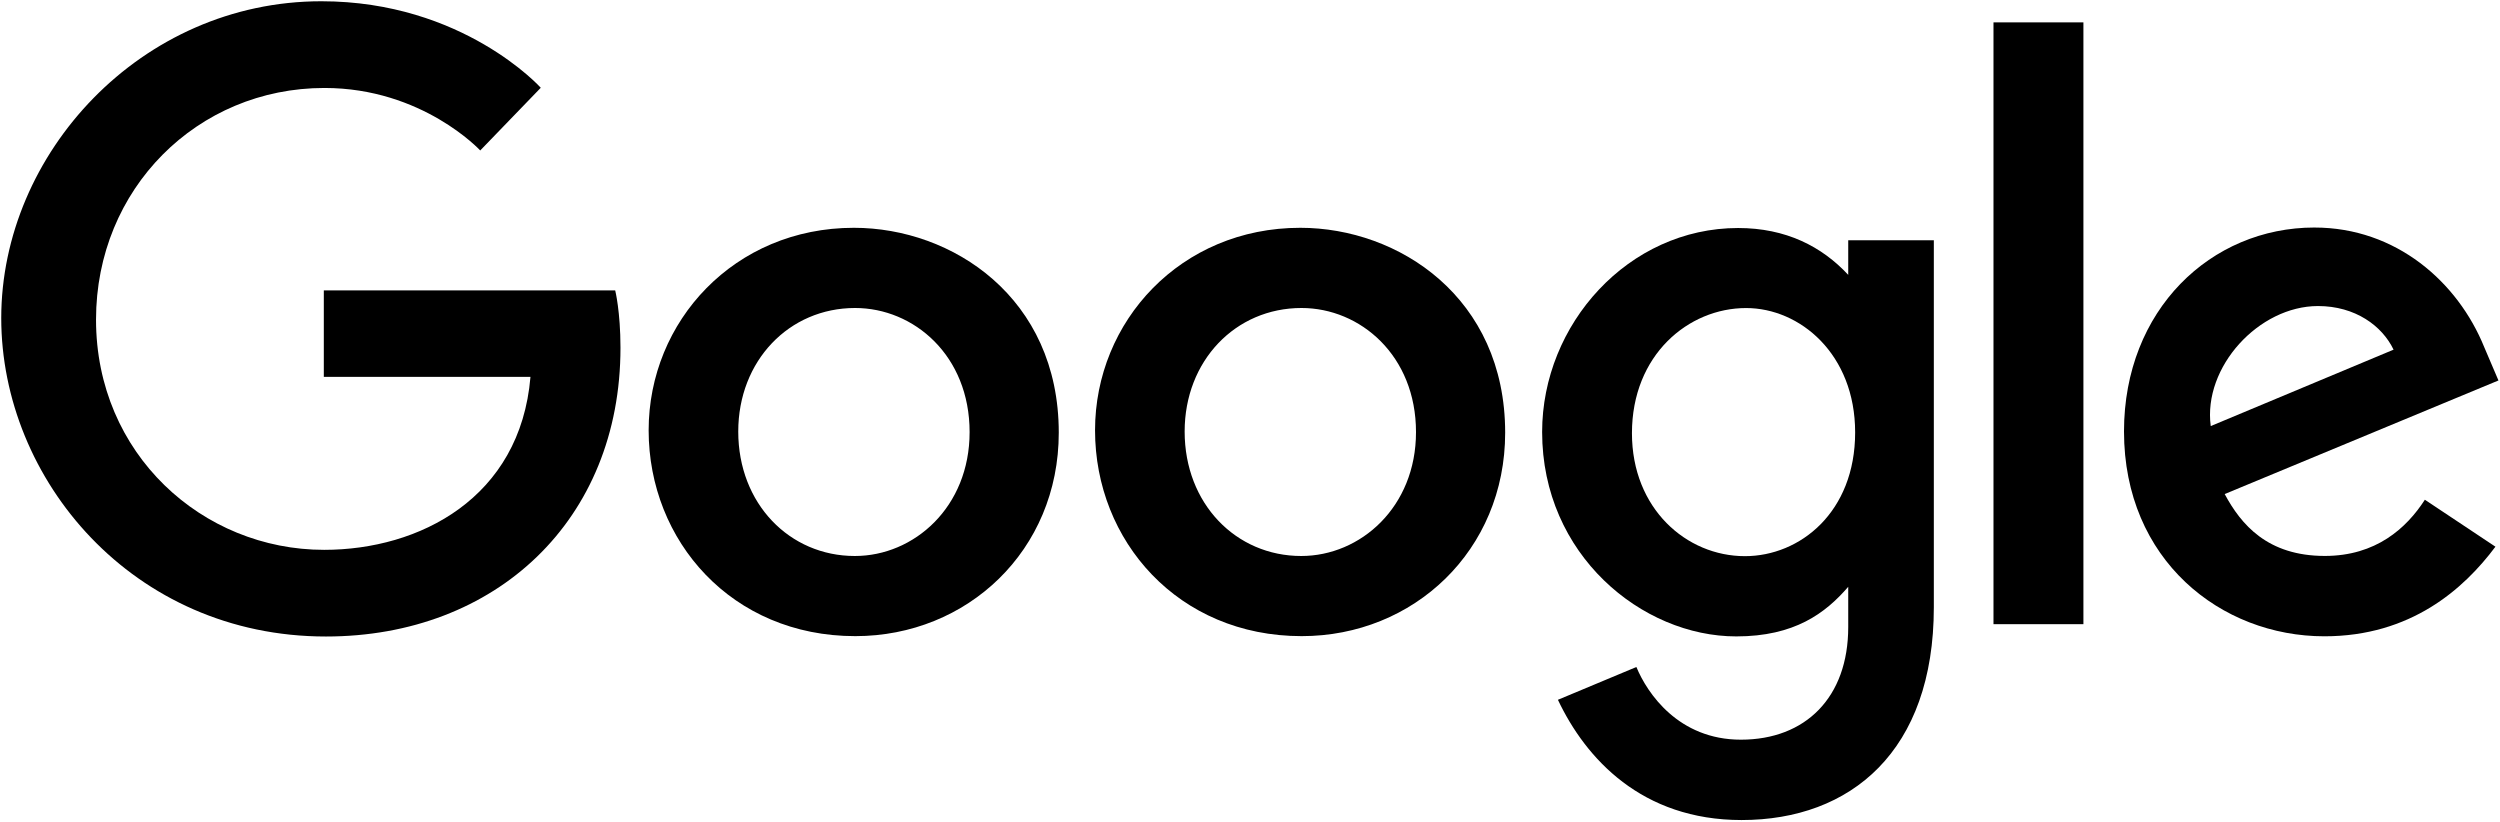
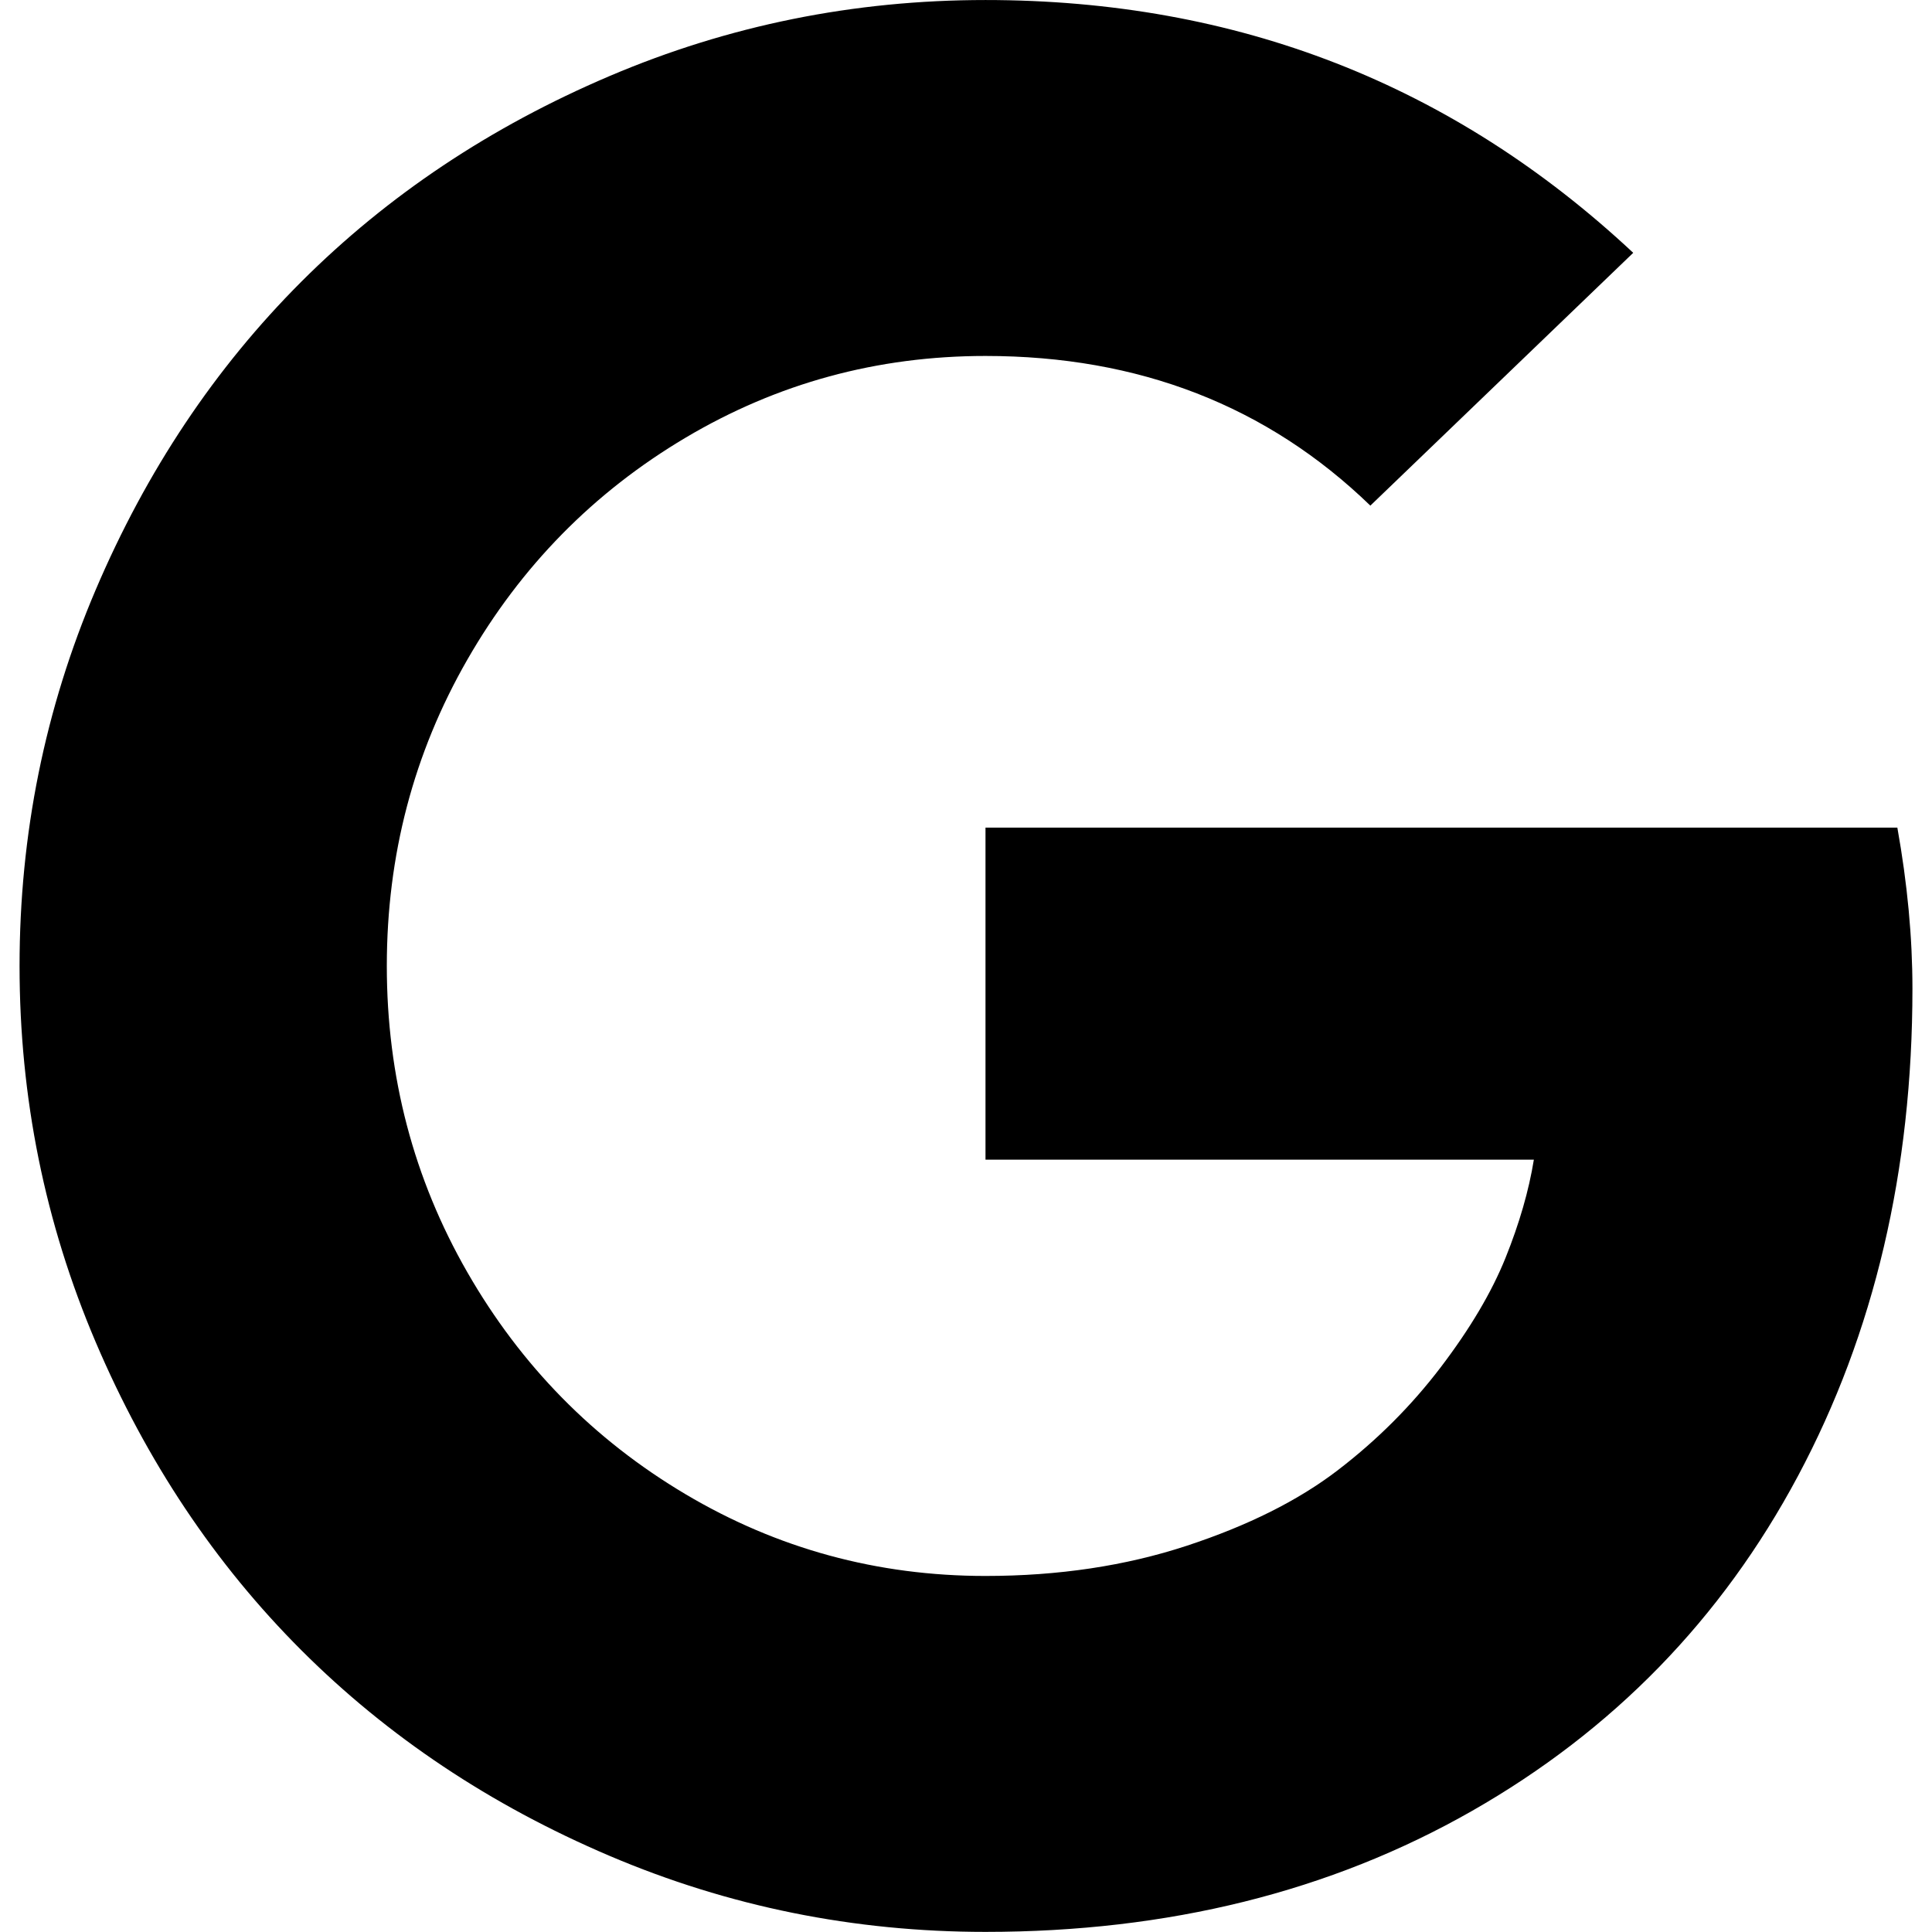
- <svg xmlns="http://www.w3.org/2000/svg" t="1493369732967" class="icon" style="" viewBox="0 0 3117 1024" version="1.1" p-id="2372" width="194.812" height="64">
+ <svg xmlns="http://www.w3.org/2000/svg" t="1493371745762" class="icon" style="" viewBox="0 0 1024 1024" version="1.1" p-id="6508" width="64" height="64">
  <defs>
    <style type="text/css" />
  </defs>
-   <path d="M767.034 362.09l-363.306 0 0 107.807 257.661 0c-12.729 151.175-138.503 215.646-257.225 215.646-151.892 0-284.436-119.51-284.436-287.017 0-163.177 126.348-288.846 284.77-288.846 122.225 0 194.247 77.916 194.247 77.916l75.485-78.168s-96.887-107.86-273.59-107.86c-225.011-0.003-399.084 189.906-399.084 395.033 0 201.001 163.745 396.996 404.819 396.996 212.027 0 367.233-145.247 367.233-360.033 0-45.313-6.579-71.502-6.579-71.502z" p-id="2373" />
-   <path d="M1064.641 284.015c-149.075 0-255.91 116.546-255.91 252.472 0 137.936 103.625 256.648 257.661 256.648 139.444 0 253.684-106.579 253.684-253.684 0-168.603-132.887-255.436-255.436-255.436zm1.482 99.991c73.309 0 142.779 59.269 142.779 154.772 0 93.477-69.174 154.435-143.116 154.435-81.244 0-145.338-65.069-145.338-155.177 0-88.176 63.299-154.03 145.674-154.03z" p-id="2374" />
-   <path d="M1621.209 284.015c-149.075 0-255.91 116.546-255.91 252.472 0 137.936 103.625 256.648 257.661 256.648 139.444 0 253.684-106.579 253.684-253.684 0-168.603-132.887-255.436-255.436-255.436zm1.482 99.991c73.309 0 142.779 59.269 142.779 154.772 0 93.477-69.174 154.435-143.116 154.435-81.244 0-145.338-65.069-145.338-155.177 0-88.176 63.299-154.03 145.674-154.03z" p-id="2375" />
-   <path d="M2167.118 284.283c-136.833 0-244.387 119.844-244.387 254.358 0 153.223 124.693 254.831 242.028 254.831 72.552 0 111.13-28.799 139.613-61.856l0 50.196c0 87.827-53.326 140.42-133.816 140.42-77.757 0-116.758-57.817-130.313-90.625l-97.834 40.9c34.707 73.387 104.575 149.919 228.957 149.919 136.047 0 239.737-85.692 239.737-265.409l0-457.428-106.729 0 0 43.122c-32.818-35.364-77.698-58.421-137.256-58.421zm9.905 99.788c67.085 0 135.972 57.284 135.972 155.108 0 99.433-68.74 154.233-137.456 154.233-72.948 0-140.825-59.232-140.825-153.288 0-97.731 70.495-156.053 142.305-156.053z" p-id="2376" />
-   <path d="M2885.657 283.676c-129.072 0-237.447 102.693-237.447 254.224 0 160.341 120.797 255.436 249.845 255.436 107.705 0 173.808-58.923 213.259-111.716l-87.998-58.552c-22.835 35.439-61.011 70.074-124.721 70.074-71.564 0-104.469-39.189-124.855-77.149l341.333-141.632-17.721-41.507c-32.974-81.282-109.892-149.162-211.682-149.162zm4.447 97.903c46.509 0 79.982 24.728 94.197 54.376l-227.947 95.275c-9.827-73.761 60.054-149.651 133.75-149.651z" p-id="2377" />
-   <path d="M2485.481 778.223l112.121 0 0-750.329-112.121 0z" p-id="2378" />
+   <path d="M522.333 438.649 1005.634 438.649C1010.967 468.425 1013.633 496.867 1013.633 523.976 1013.633 620.414 993.412 706.52 952.971 782.293 912.529 858.065 854.866 917.284 779.982 959.947 705.098 1002.611 619.215 1023.943 522.333 1023.943 452.56 1023.943 386.12 1010.5 323.013 983.612 259.906 956.725 205.465 920.394 159.69 874.62 113.915 828.845 77.585 774.404 50.697 711.297 23.81 648.19 10.367 581.75 10.367 511.977 10.367 442.204 23.81 375.764 50.697 312.657 77.585 249.55 113.915 195.109 159.69 149.335 205.465 103.56 259.906 67.229 323.013 40.342 386.12 13.455 452.56 0.011 522.333 0.011 655.657 0.011 770.094 44.675 865.643 134.002L726.319 267.993C671.656 215.108 603.661 188.665 522.333 188.665 465.003 188.665 412.007 203.109 363.343 231.996 314.68 260.883 276.127 300.102 247.684 349.655 219.242 399.207 205.02 453.314 205.02 511.977 205.02 570.64 219.242 624.748 247.684 674.3 276.127 723.852 314.68 763.072 363.343 791.959 412.007 820.846 465.003 835.289 522.333 835.289 560.997 835.289 596.55 829.956 628.992 819.29 661.434 808.624 688.099 795.292 708.987 779.293 729.874 763.294 748.095 745.073 763.65 724.63 779.204 704.187 790.648 684.855 797.981 666.634 805.314 648.413 810.313 631.08 812.98 614.637L522.333 614.637ZM522.333 438.649" p-id="6509" />
</svg>
